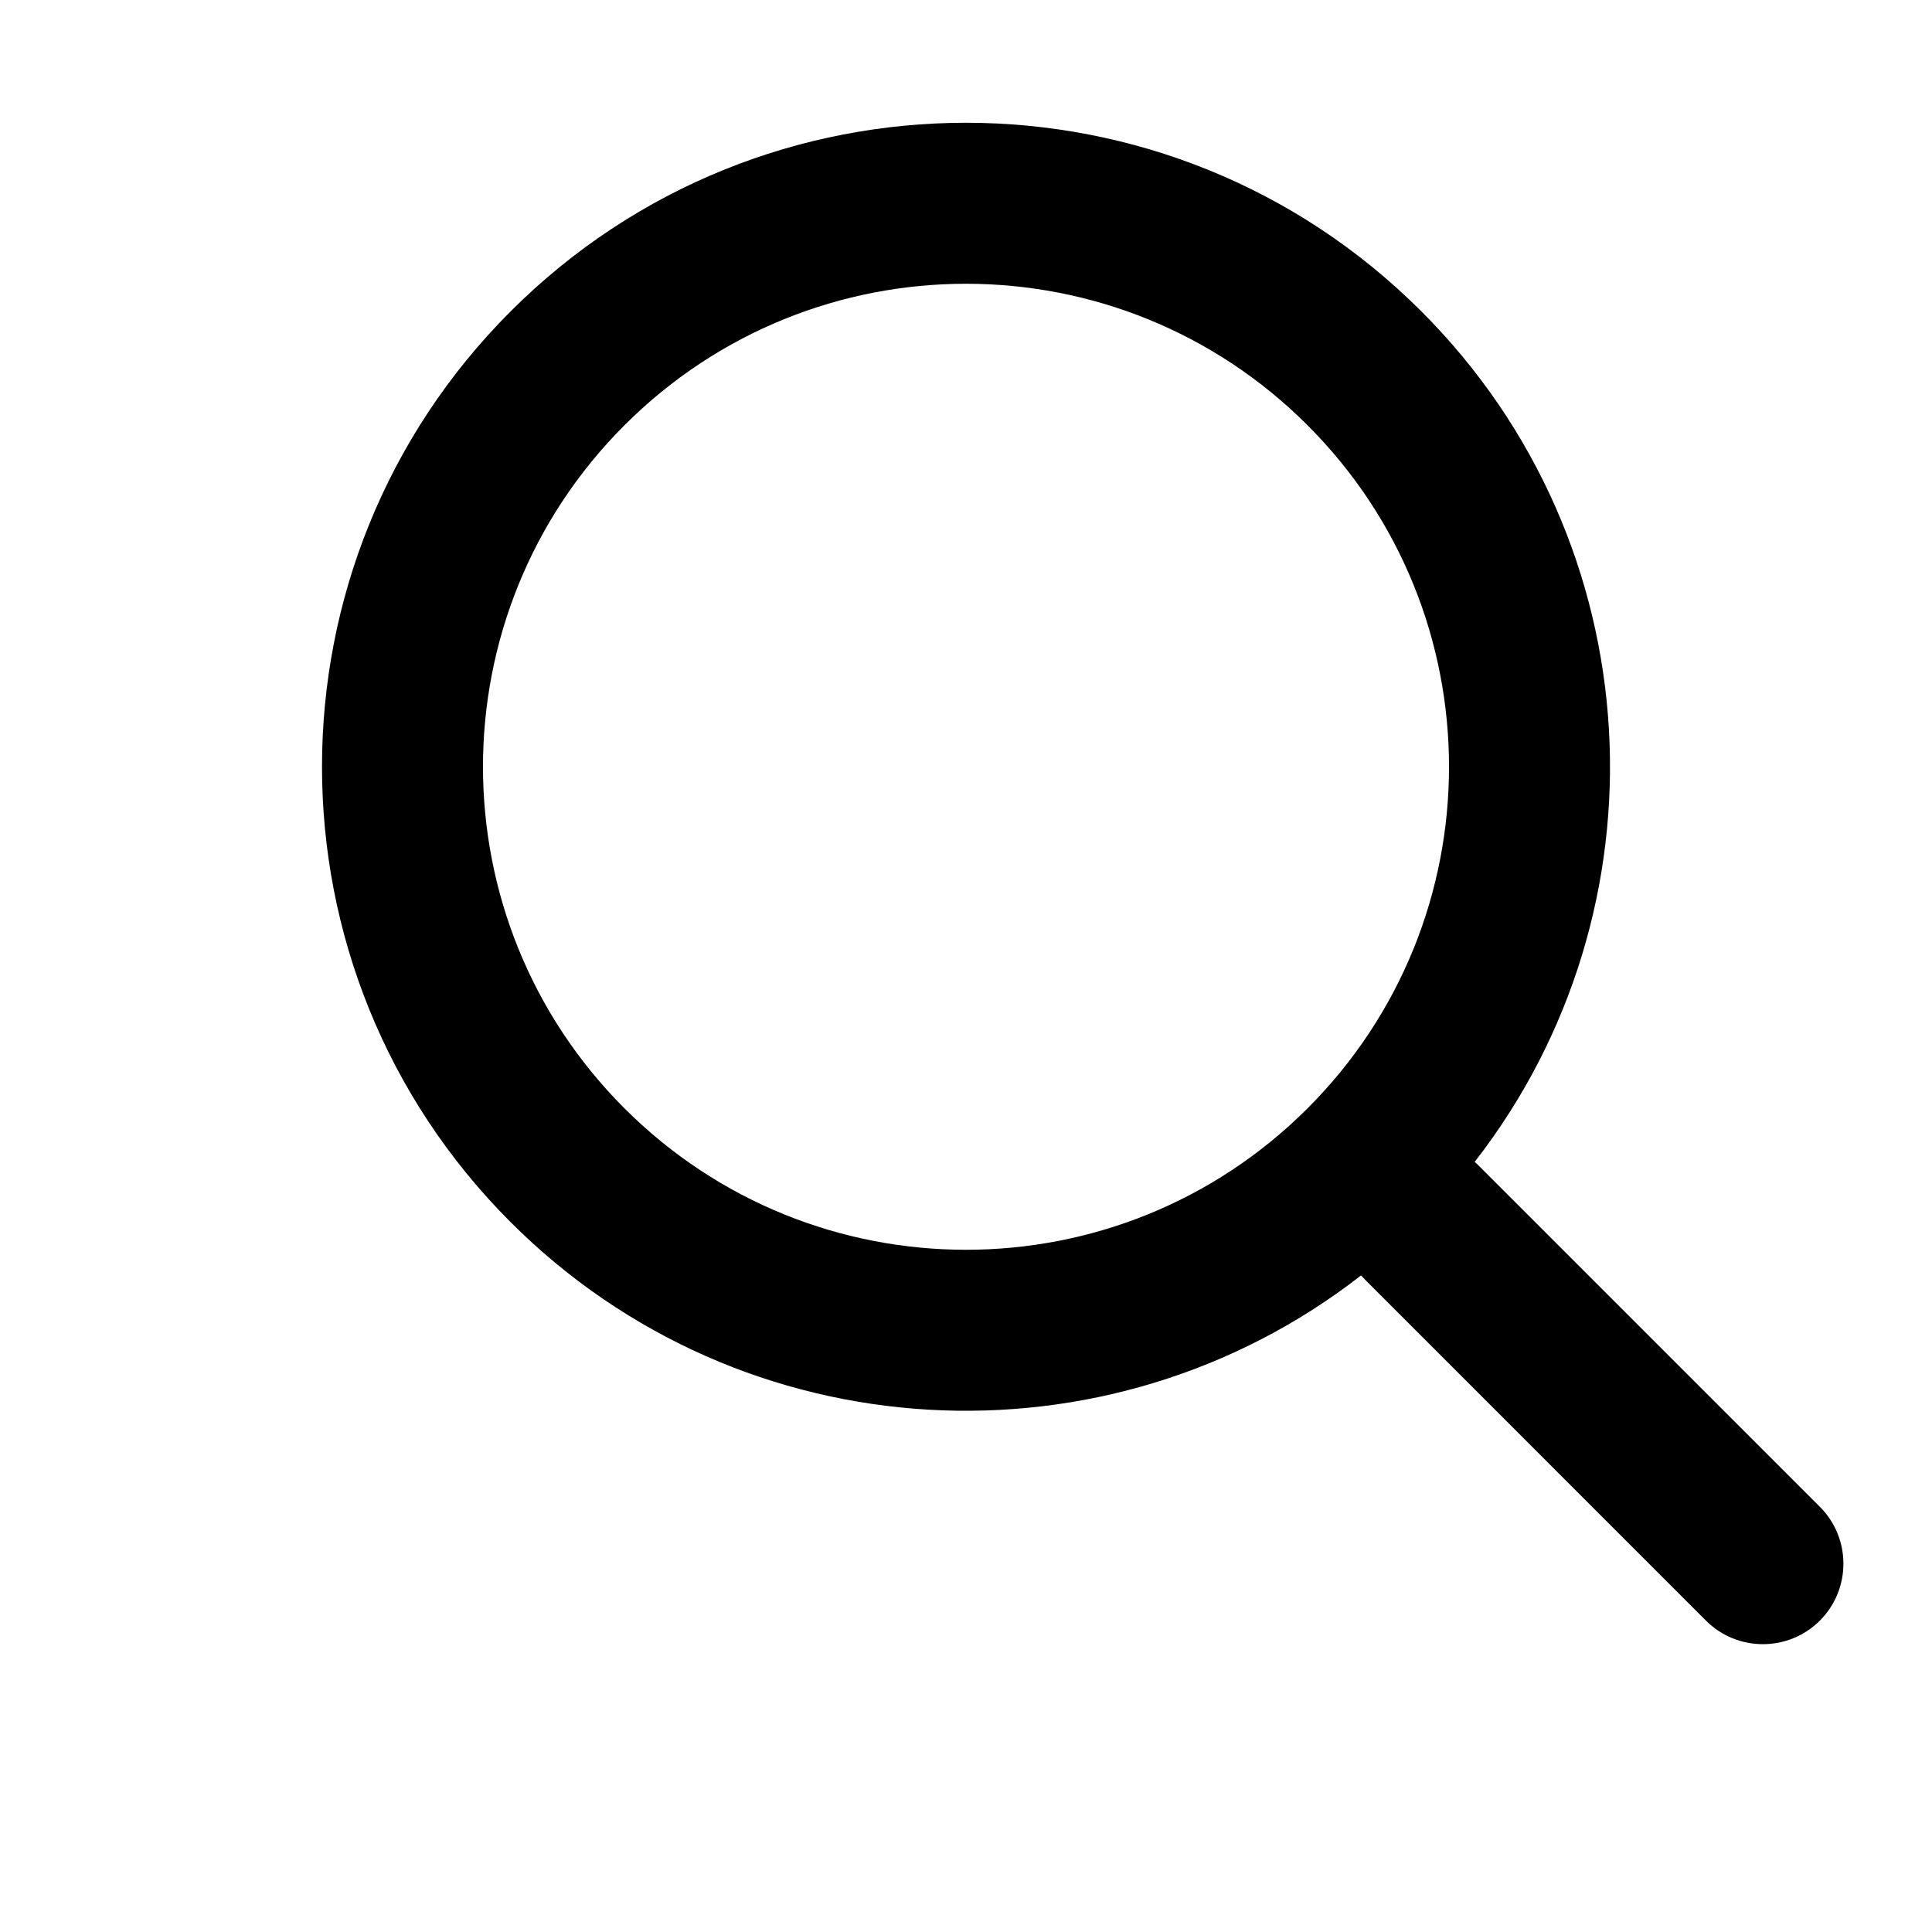
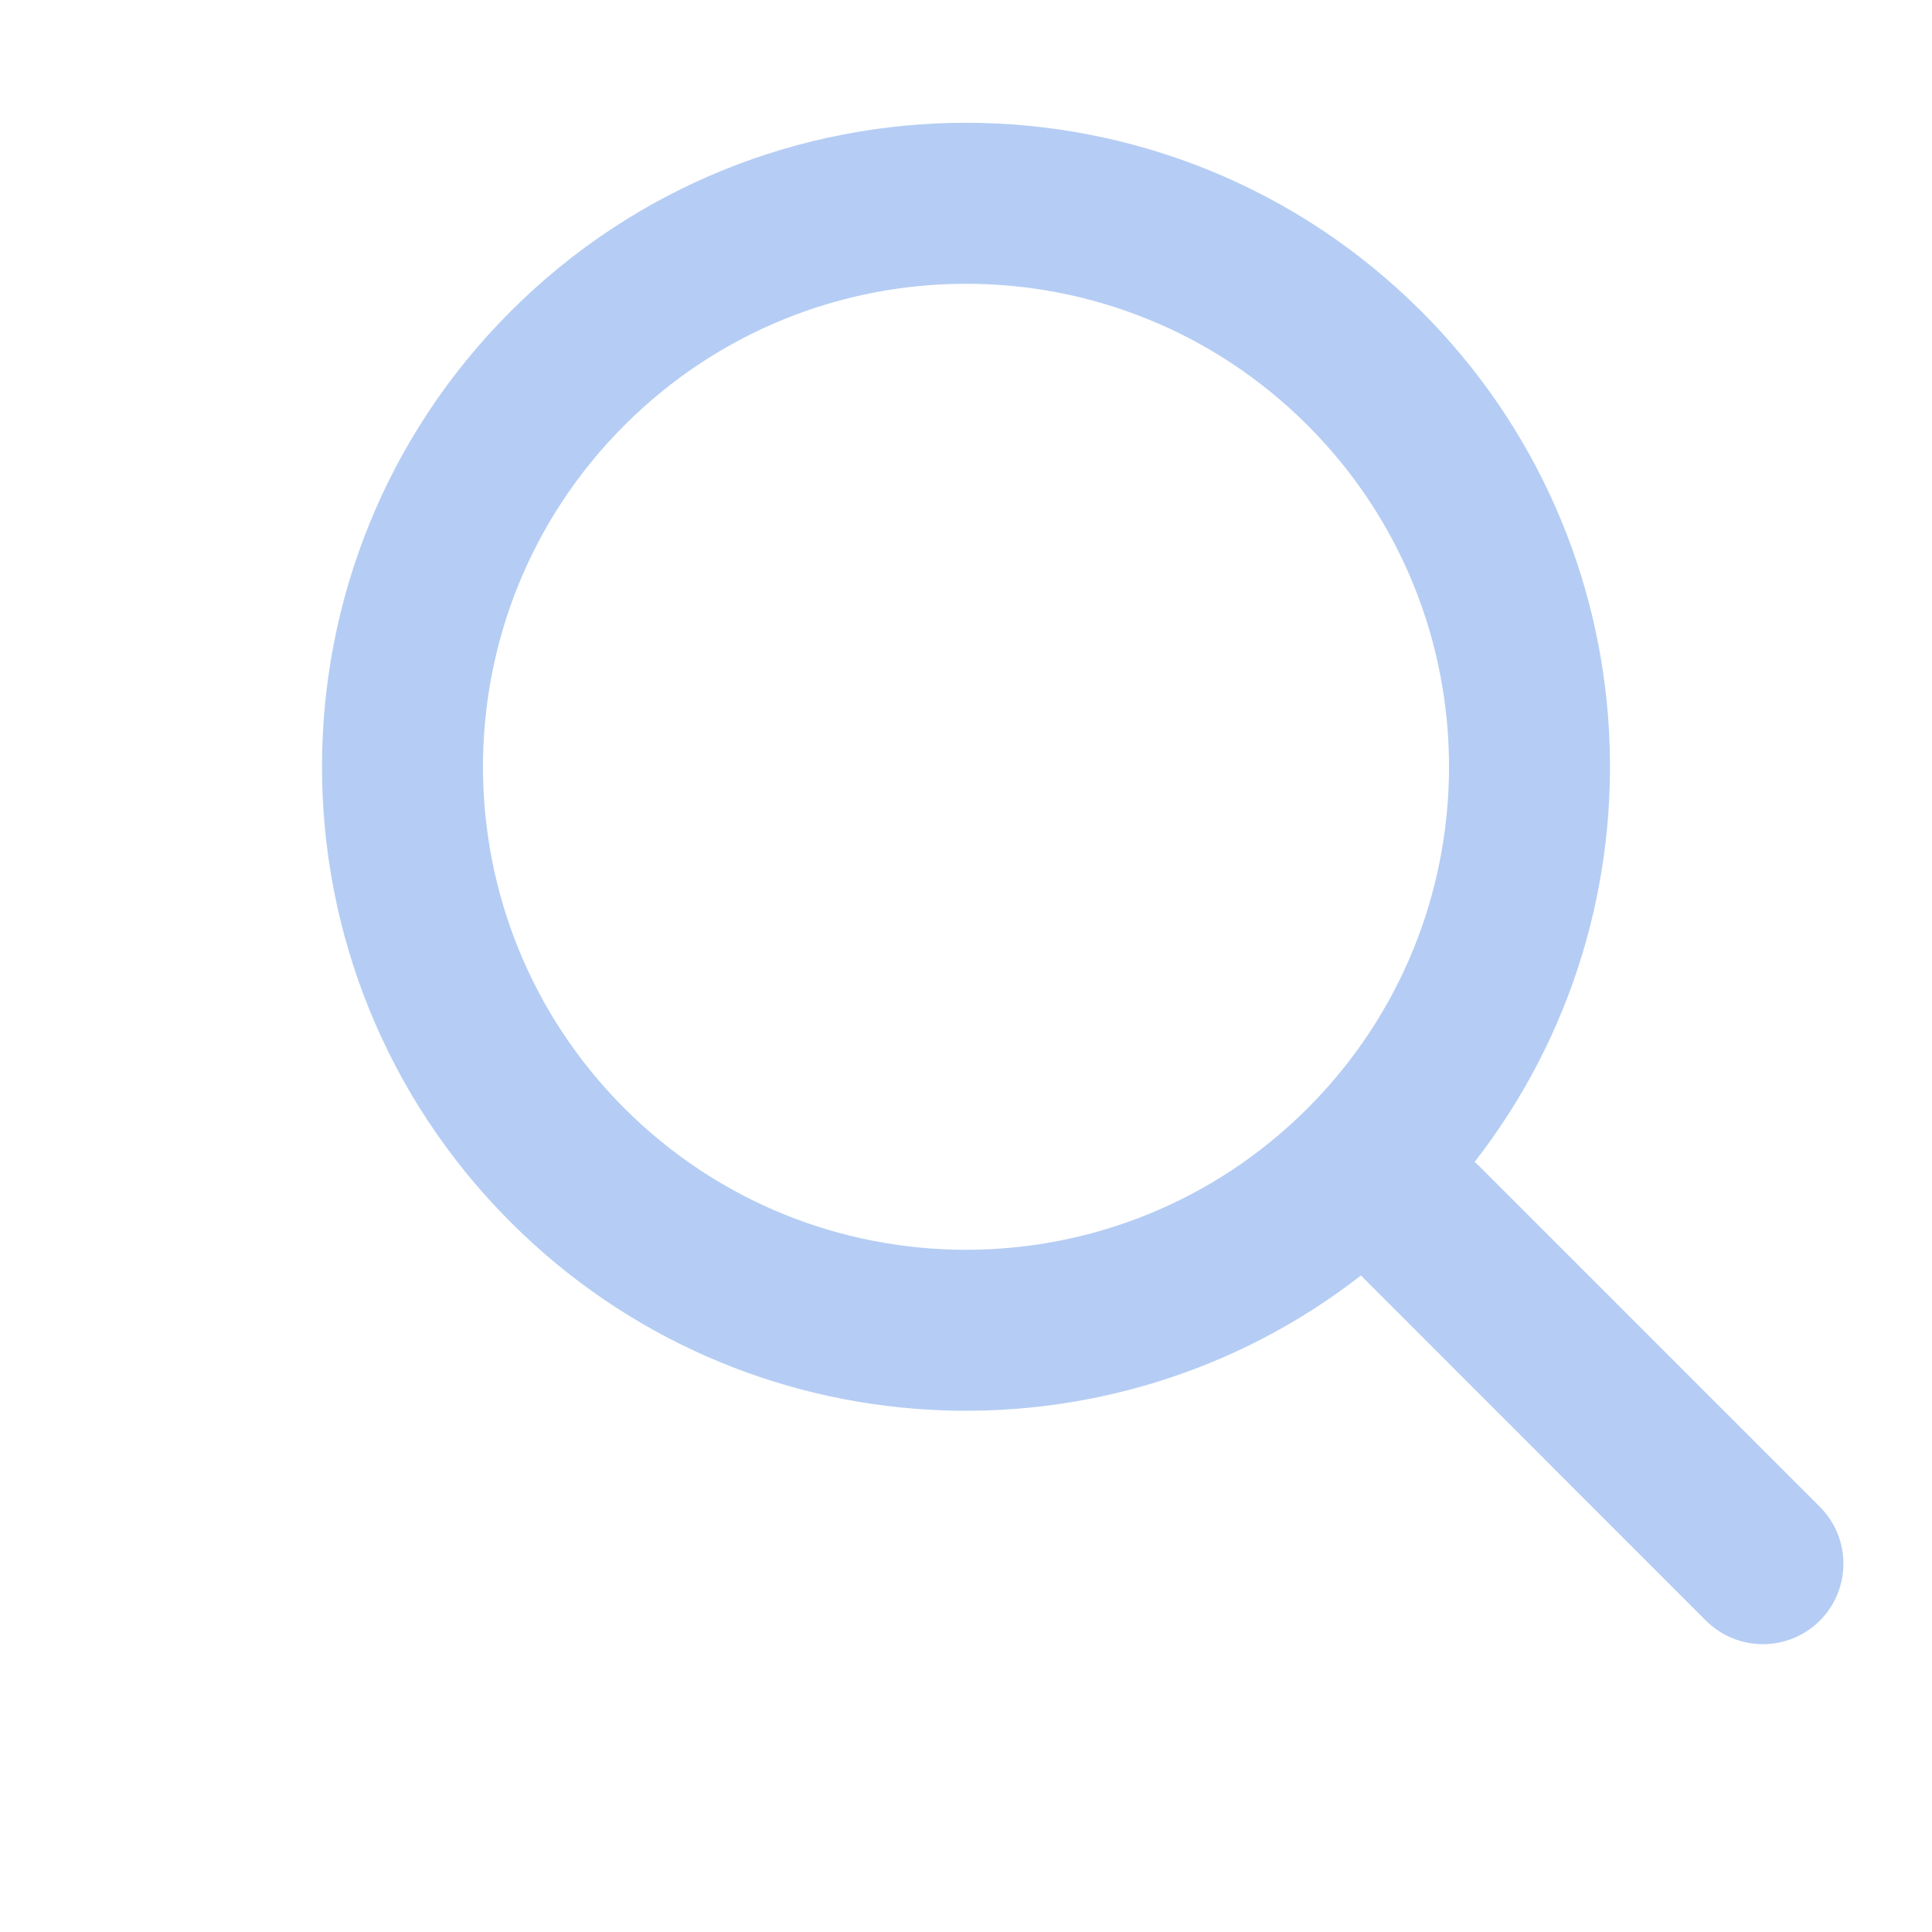
<svg xmlns="http://www.w3.org/2000/svg" width="24" height="24" viewBox="0 0 24 24" fill="none">
-   <path fill-rule="evenodd" clip-rule="evenodd" d="M18.319 14.433C20.763 11.294 20.542 6.753 17.657 3.868C14.533 0.744 9.467 0.744 6.343 3.868C3.219 6.992 3.219 12.058 6.343 15.182C9.228 18.067 13.769 18.288 16.907 15.844C16.921 15.86 16.935 15.874 16.95 15.889L21.192 20.132C21.583 20.522 22.216 20.522 22.607 20.132C22.997 19.741 22.997 19.108 22.607 18.718L18.364 14.475C18.349 14.46 18.334 14.446 18.319 14.433ZM16.243 5.283C18.586 7.626 18.586 11.425 16.243 13.768C13.899 16.111 10.101 16.111 7.757 13.768C5.414 11.425 5.414 7.626 7.757 5.283C10.101 2.939 13.899 2.939 16.243 5.283Z" fill="currentColor" />
+   <path fill-rule="evenodd" clip-rule="evenodd" d="M18.319 14.433C20.763 11.294 20.542 6.753 17.657 3.868C14.533 0.744 9.467 0.744 6.343 3.868C3.219 6.992 3.219 12.058 6.343 15.182C9.228 18.067 13.769 18.288 16.907 15.844C16.921 15.86 16.935 15.874 16.95 15.889L21.192 20.132C21.583 20.522 22.216 20.522 22.607 20.132C22.997 19.741 22.997 19.108 22.607 18.718L18.364 14.475C18.349 14.46 18.334 14.446 18.319 14.433ZM16.243 5.283C18.586 7.626 18.586 11.425 16.243 13.768C13.899 16.111 10.101 16.111 7.757 13.768C5.414 11.425 5.414 7.626 7.757 5.283C10.101 2.939 13.899 2.939 16.243 5.283Z" fill="#B5CDF4" />
</svg>
